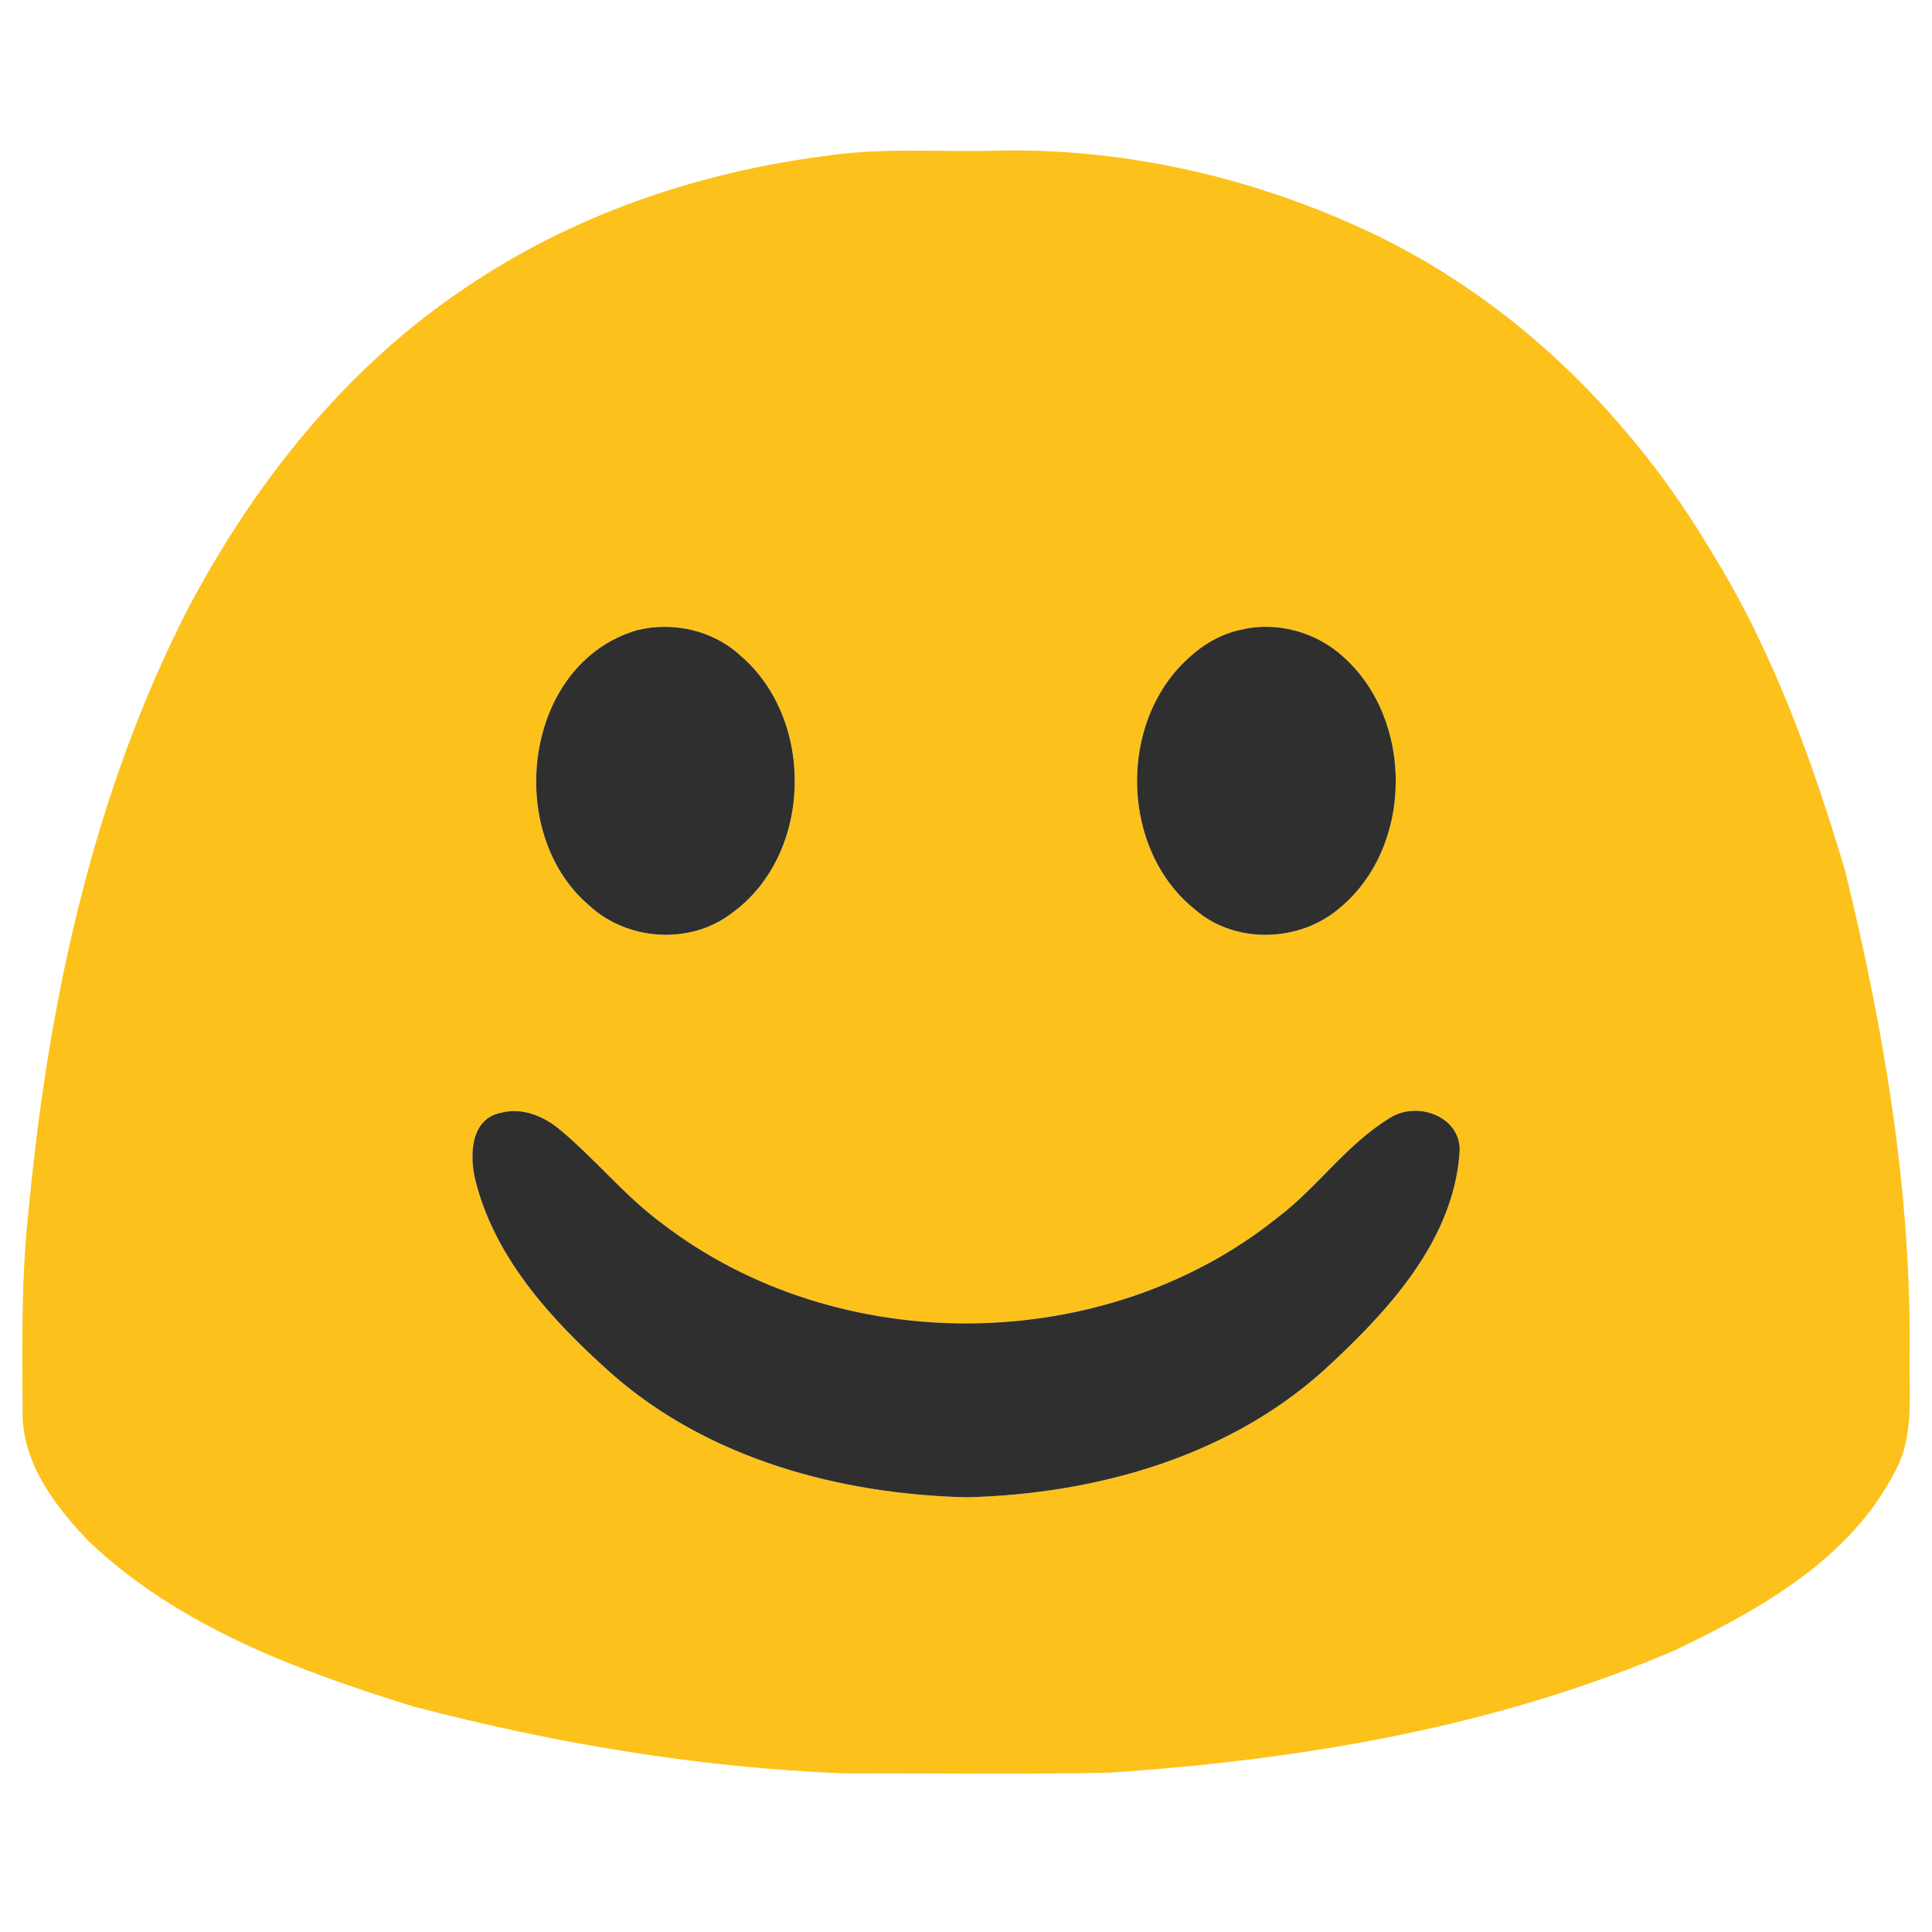
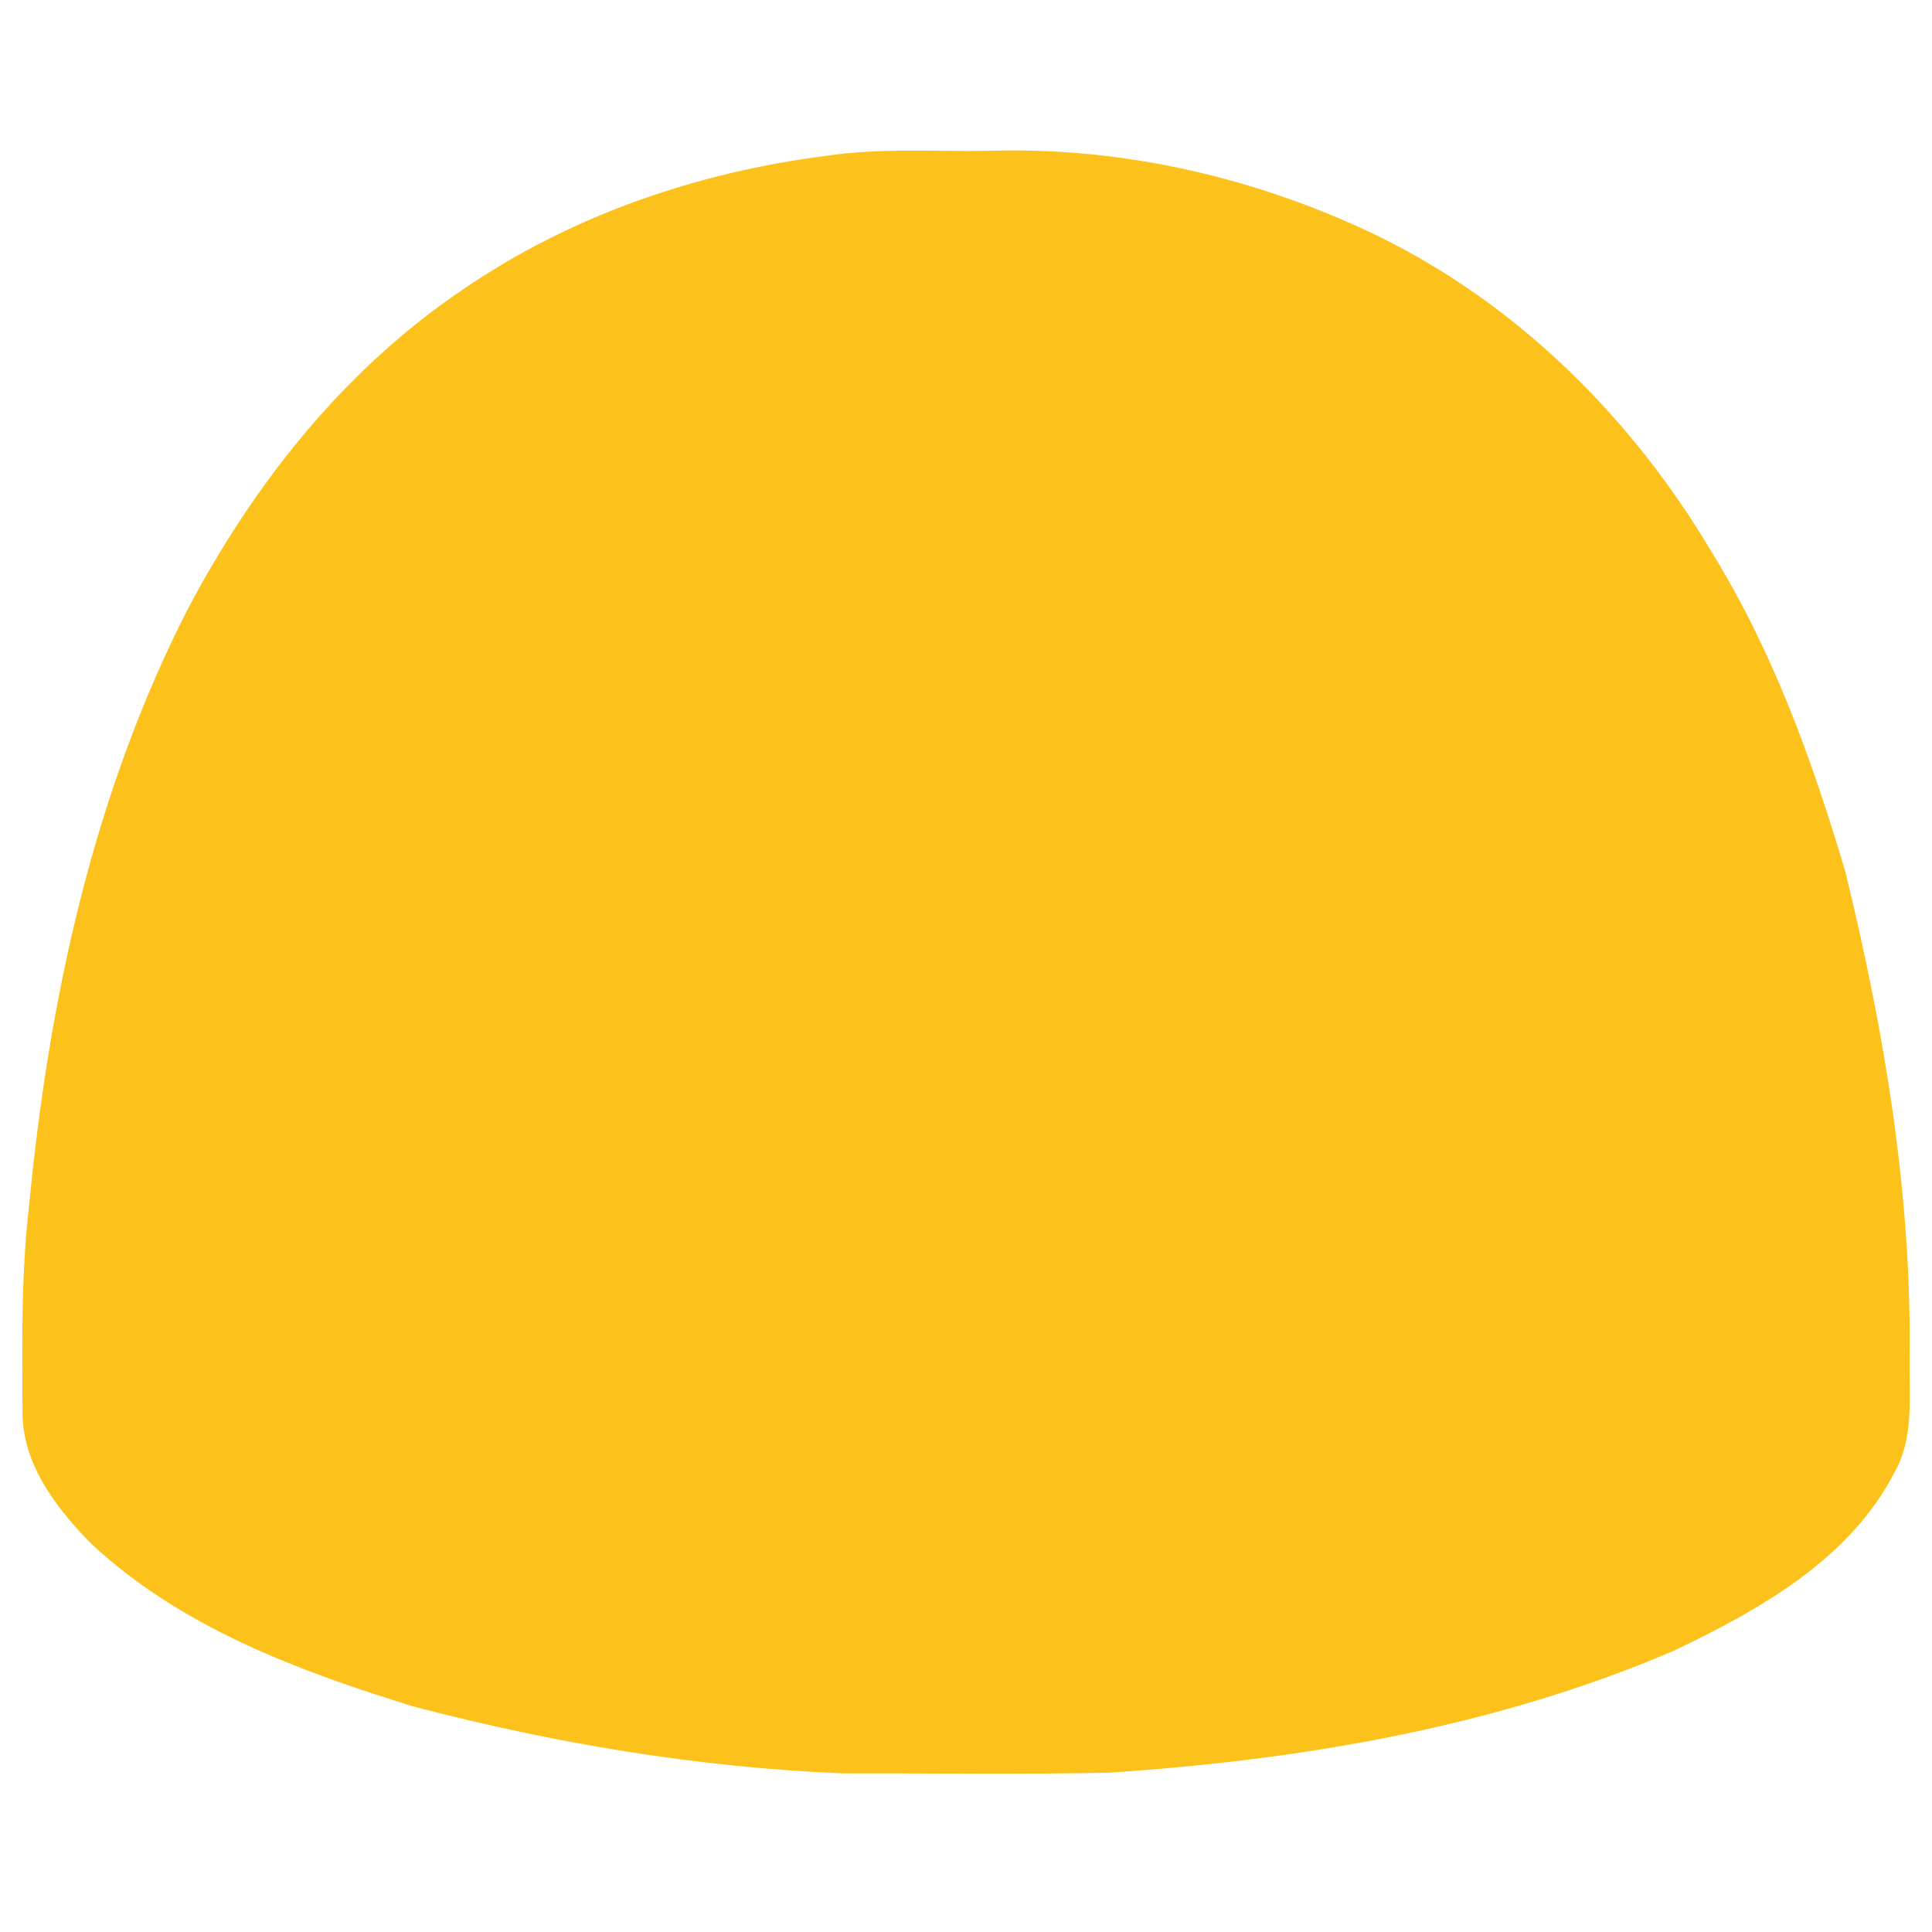
- <svg xmlns="http://www.w3.org/2000/svg" width="341" height="341" version="1" viewBox="0 0 256 256">
-   <path fill="#fcc21b" d="M 109.44 20.65 C 116.58 19.58 123.81 20.11 131.00 19.99 C 148.79 19.41 166.68 23.57 182.66 31.31 C 201.21 40.39 216.36 55.50 226.82 73.18 C 234.90 86.23 240.15 100.78 244.50 115.44 C 249.67 136.55 253.32 158.20 253.03 180.00 C 252.96 185.05 253.64 190.45 251.06 195.05 C 245.10 206.64 233.16 213.29 221.84 218.71 C 198.21 228.85 172.49 233.20 146.95 234.89 C 135.29 235.14 123.62 234.95 111.95 234.99 C 92.65 234.23 73.49 231.02 54.82 226.13 C 39.42 221.37 23.66 215.53 11.77 204.24 C 7.29 199.59 2.93 193.85 2.99 187.08 C 2.95 177.98 2.79 168.85 3.85 159.80 C 6.45 132.57 12.33 105.24 24.86 80.75 C 33.61 64.13 45.67 48.89 61.37 38.34 C 75.62 28.56 92.36 22.84 109.44 20.65 M 84.39 83.51 C 69.39 87.93 66.70 110.29 78.04 119.95 C 83.10 124.67 91.45 125.25 96.97 120.99 C 107.69 113.26 108.08 95.38 98.11 86.87 C 94.48 83.51 89.15 82.32 84.39 83.51 M 164.36 83.46 C 161.70 84.03 159.30 85.47 157.35 87.32 C 148.07 95.87 148.47 112.72 158.44 120.59 C 163.71 125.13 172.17 124.85 177.41 120.40 C 187.28 112.36 187.44 95.43 177.98 87.02 C 174.35 83.71 169.14 82.29 164.36 83.46 M 66.42 147.44 C 62.15 148.25 62.18 153.51 63.10 156.81 C 65.79 167.04 73.32 175.12 81.01 181.99 C 93.82 193.29 111.22 197.97 128.00 198.40 C 145.48 197.98 163.63 192.84 176.54 180.53 C 184.39 173.19 192.47 164.19 193.38 152.99 C 193.94 148.05 187.88 145.75 184.16 148.14 C 178.45 151.60 174.61 157.31 169.31 161.31 C 146.40 179.74 111.13 180.05 87.81 162.18 C 82.84 158.54 78.97 153.67 74.25 149.74 C 72.12 147.92 69.24 146.71 66.42 147.44 Z" />
-   <g fill="#2f2f2f">
-     <path d="M84.39 83.51C89.15 82.32 94.48 83.51 98.11 86.87 108.08 95.38 107.69 113.26 96.97 120.99 91.45 125.25 83.1 124.67 78.04 119.95 66.7 110.29 69.39 87.93 84.39 83.51zM164.36 83.46C169.14 82.29 174.35 83.71 177.98 87.02 187.44 95.43 187.28 112.36 177.41 120.4 172.17 124.85 163.71 125.13 158.44 120.59 148.47 112.72 148.07 95.87 157.35 87.32 159.3 85.47 161.7 84.03 164.36 83.46zM66.42 147.44C69.24 146.71 72.12 147.92 74.25 149.74 78.97 153.67 82.84 158.54 87.81 162.18 111.13 180.05 146.4 179.74 169.31 161.31 174.61 157.31 178.45 151.6 184.16 148.14 187.88 145.75 193.94 148.05 193.38 152.99 192.47 164.19 184.39 173.19 176.54 180.53 163.63 192.84 145.48 197.98 128 198.4 111.22 197.97 93.82 193.29 81.01 181.99 73.32 175.12 65.79 167.04 63.1 156.81 62.18 153.51 62.15 148.25 66.42 147.44z" />
+ <svg xmlns="http://www.w3.org/2000/svg" width="256" height="256" version="1">
+   <rect width="100%" height="100%" fill="none" />
+   <g class="currentLayer">
+     <path fill="#fcc21b" d="M 109.44 20.65 C 116.58 19.58 123.81 20.11 131.00 19.99 C 148.79 19.41 166.68 23.57 182.66 31.31 C 201.21 40.39 216.36 55.50 226.82 73.18 C 234.90 86.23 240.15 100.78 244.50 115.44 C 249.67 136.55 253.32 158.20 253.03 180.00 C 252.96 185.05 253.64 190.45 251.06 195.05 C 245.10 206.64 233.16 213.29 221.84 218.71 C 198.21 228.85 172.49 233.20 146.95 234.89 C 135.29 235.14 123.62 234.95 111.95 234.99 C 92.65 234.23 73.49 231.02 54.82 226.13 C 39.42 221.37 23.66 215.53 11.77 204.24 C 7.29 199.59 2.93 193.85 2.99 187.08 C 2.95 177.98 2.79 168.85 3.85 159.80 C 6.45 132.57 12.33 105.24 24.86 80.75 C 33.61 64.13 45.67 48.89 61.37 38.34 C 75.62 28.56 92.36 22.84 109.44 20.65 M 84.39 83.51 C 69.39 87.93 66.70 110.29 78.04 119.95 C 83.10 124.67 91.45 125.25 96.97 120.99 C 107.69 113.26 108.08 95.38 98.11 86.87 C 94.48 83.51 89.15 82.32 84.39 83.51 M 164.36 83.46 C 161.70 84.03 159.30 85.47 157.35 87.32 C 148.07 95.87 148.47 112.72 158.44 120.59 C 163.71 125.13 172.17 124.85 177.41 120.40 C 187.28 112.36 187.44 95.43 177.98 87.02 C 174.35 83.71 169.14 82.29 164.36 83.46 M 66.42 147.44 C 62.15 148.25 62.18 153.51 63.10 156.81 C 65.79 167.04 73.32 175.12 81.01 181.99 C 93.82 193.29 111.22 197.97 128.00 198.40 C 145.48 197.98 163.63 192.84 176.54 180.53 C 184.39 173.19 192.47 164.19 193.38 152.99 C 193.94 148.05 187.88 145.75 184.16 148.14 C 178.45 151.60 174.61 157.31 169.31 161.31 C 146.40 179.74 111.13 180.05 87.81 162.18 C 82.84 158.54 78.97 153.67 74.25 149.74 C 72.12 147.92 69.24 146.71 66.42 147.44 Z" />
+     <path fill="#fcc21b" d="M47 70H215V210H47z" color="#000" />
  </g>
</svg>
